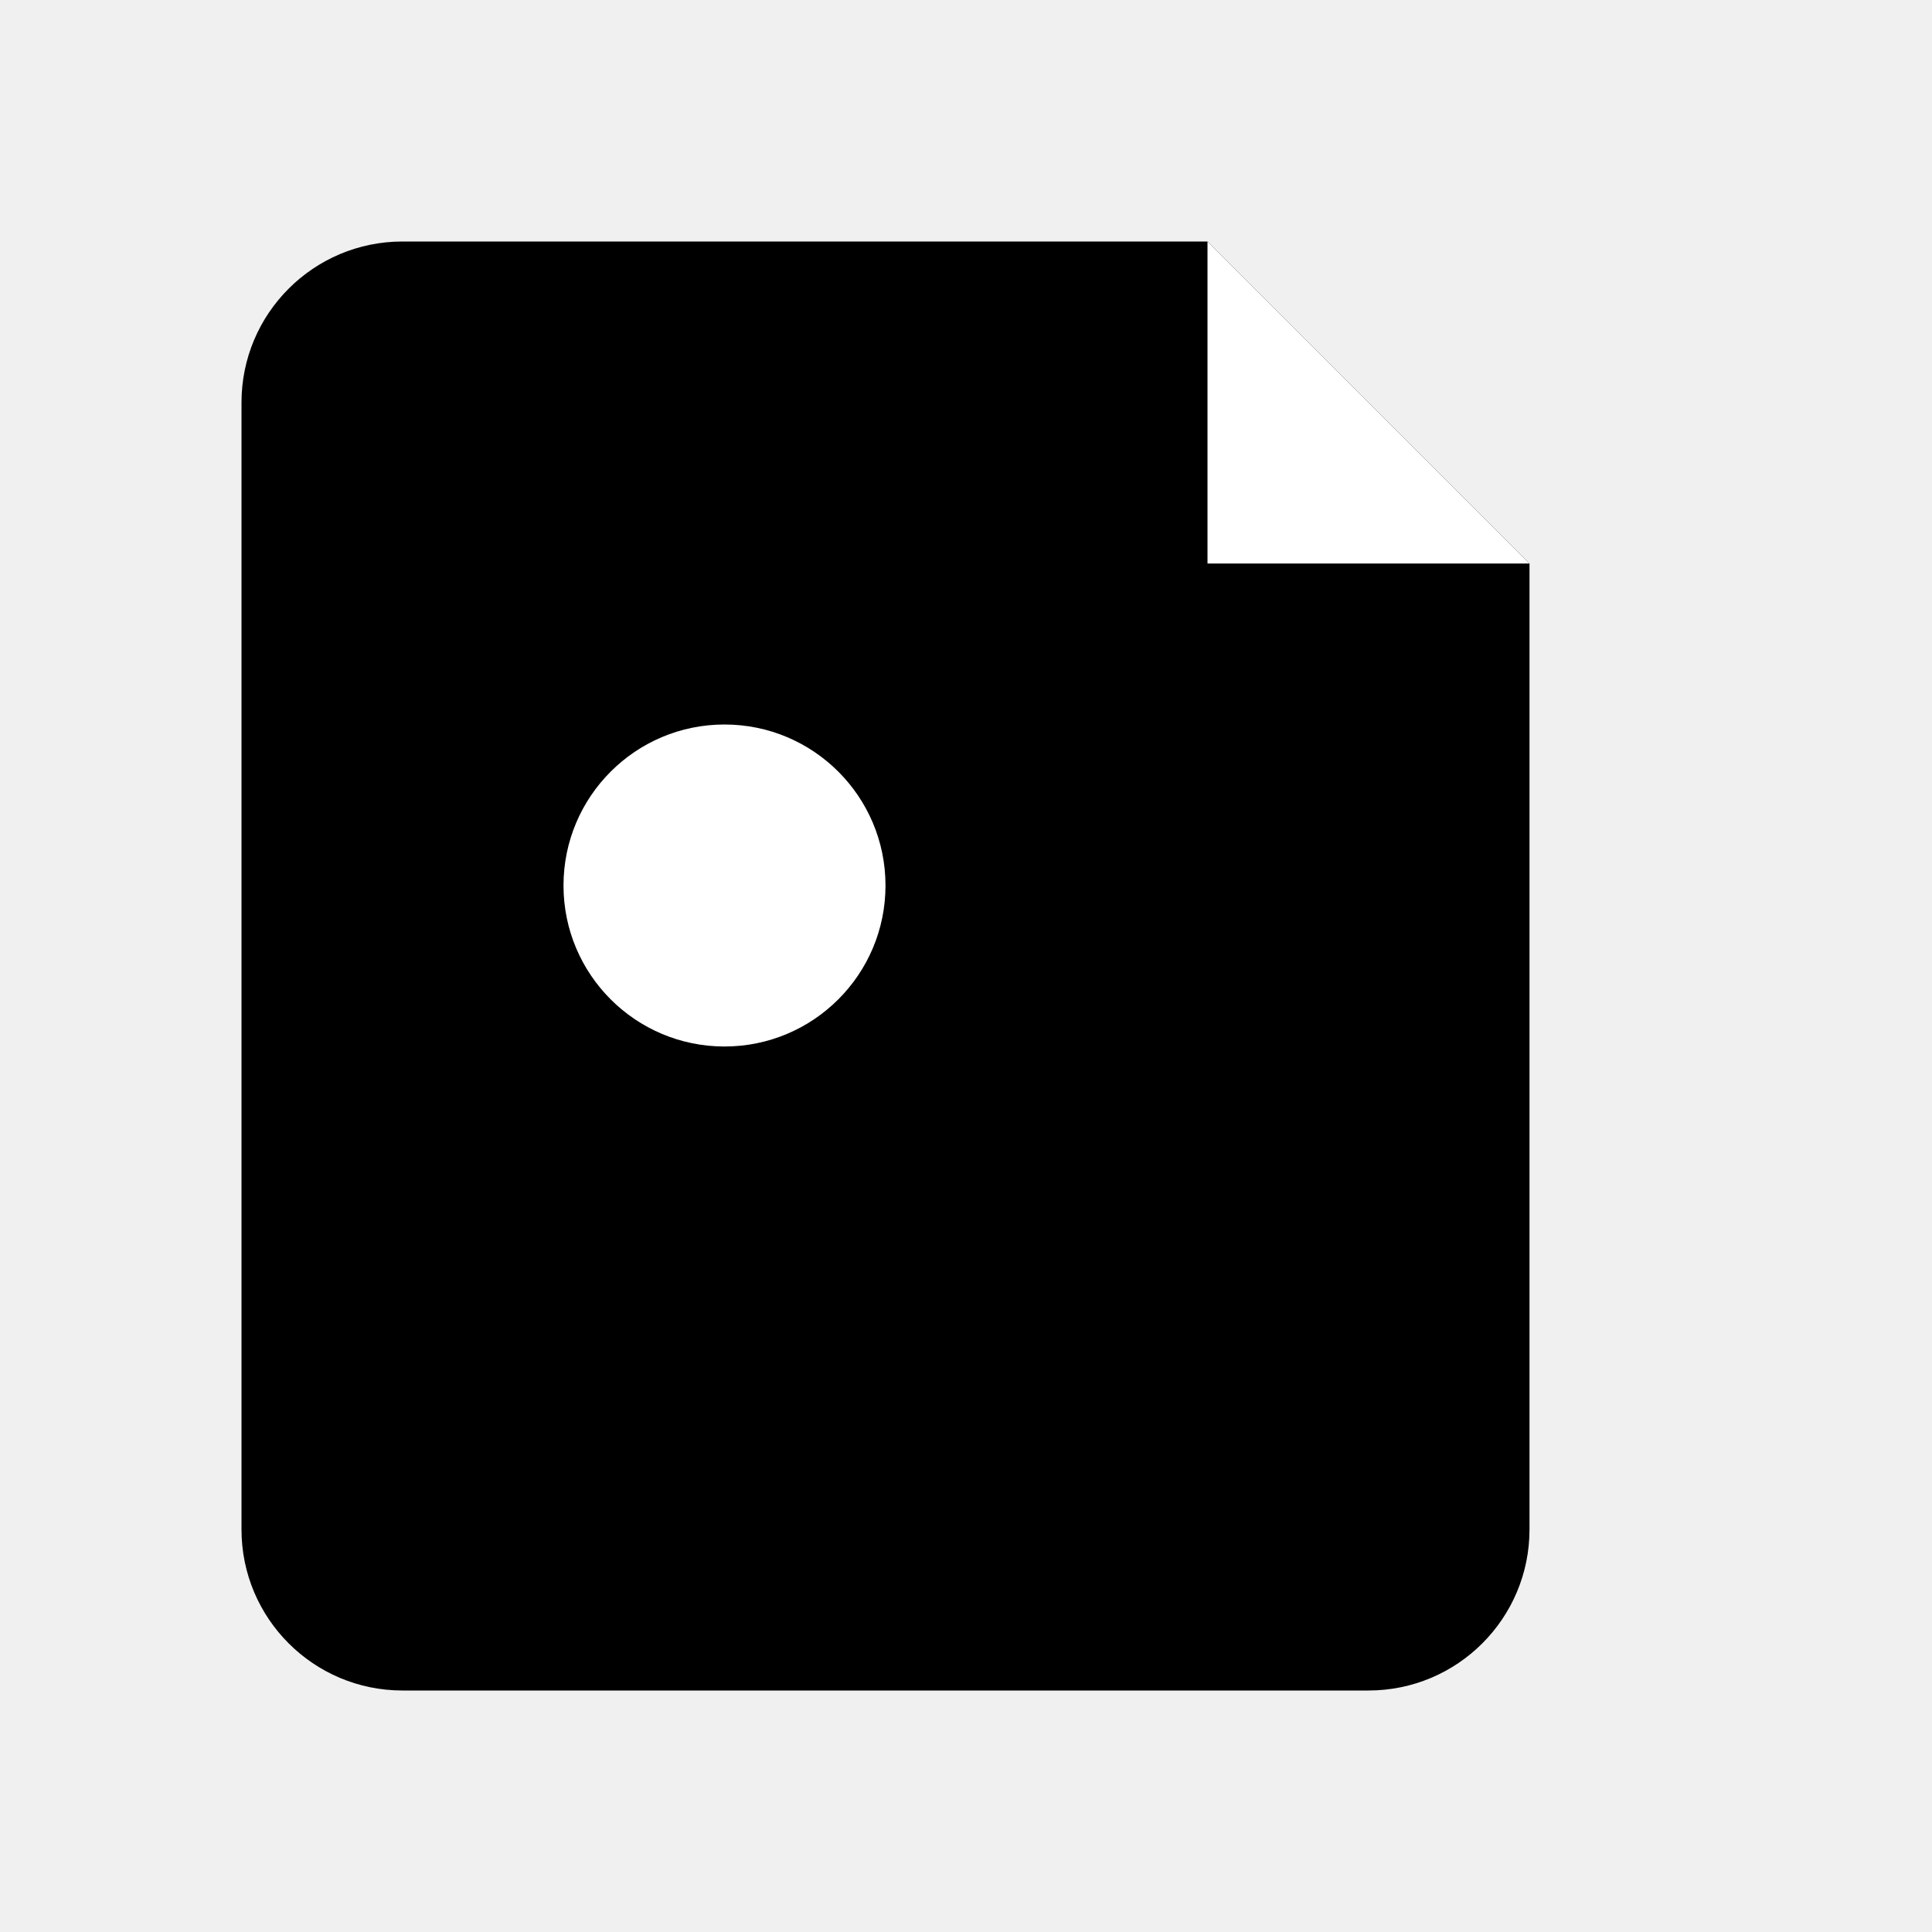
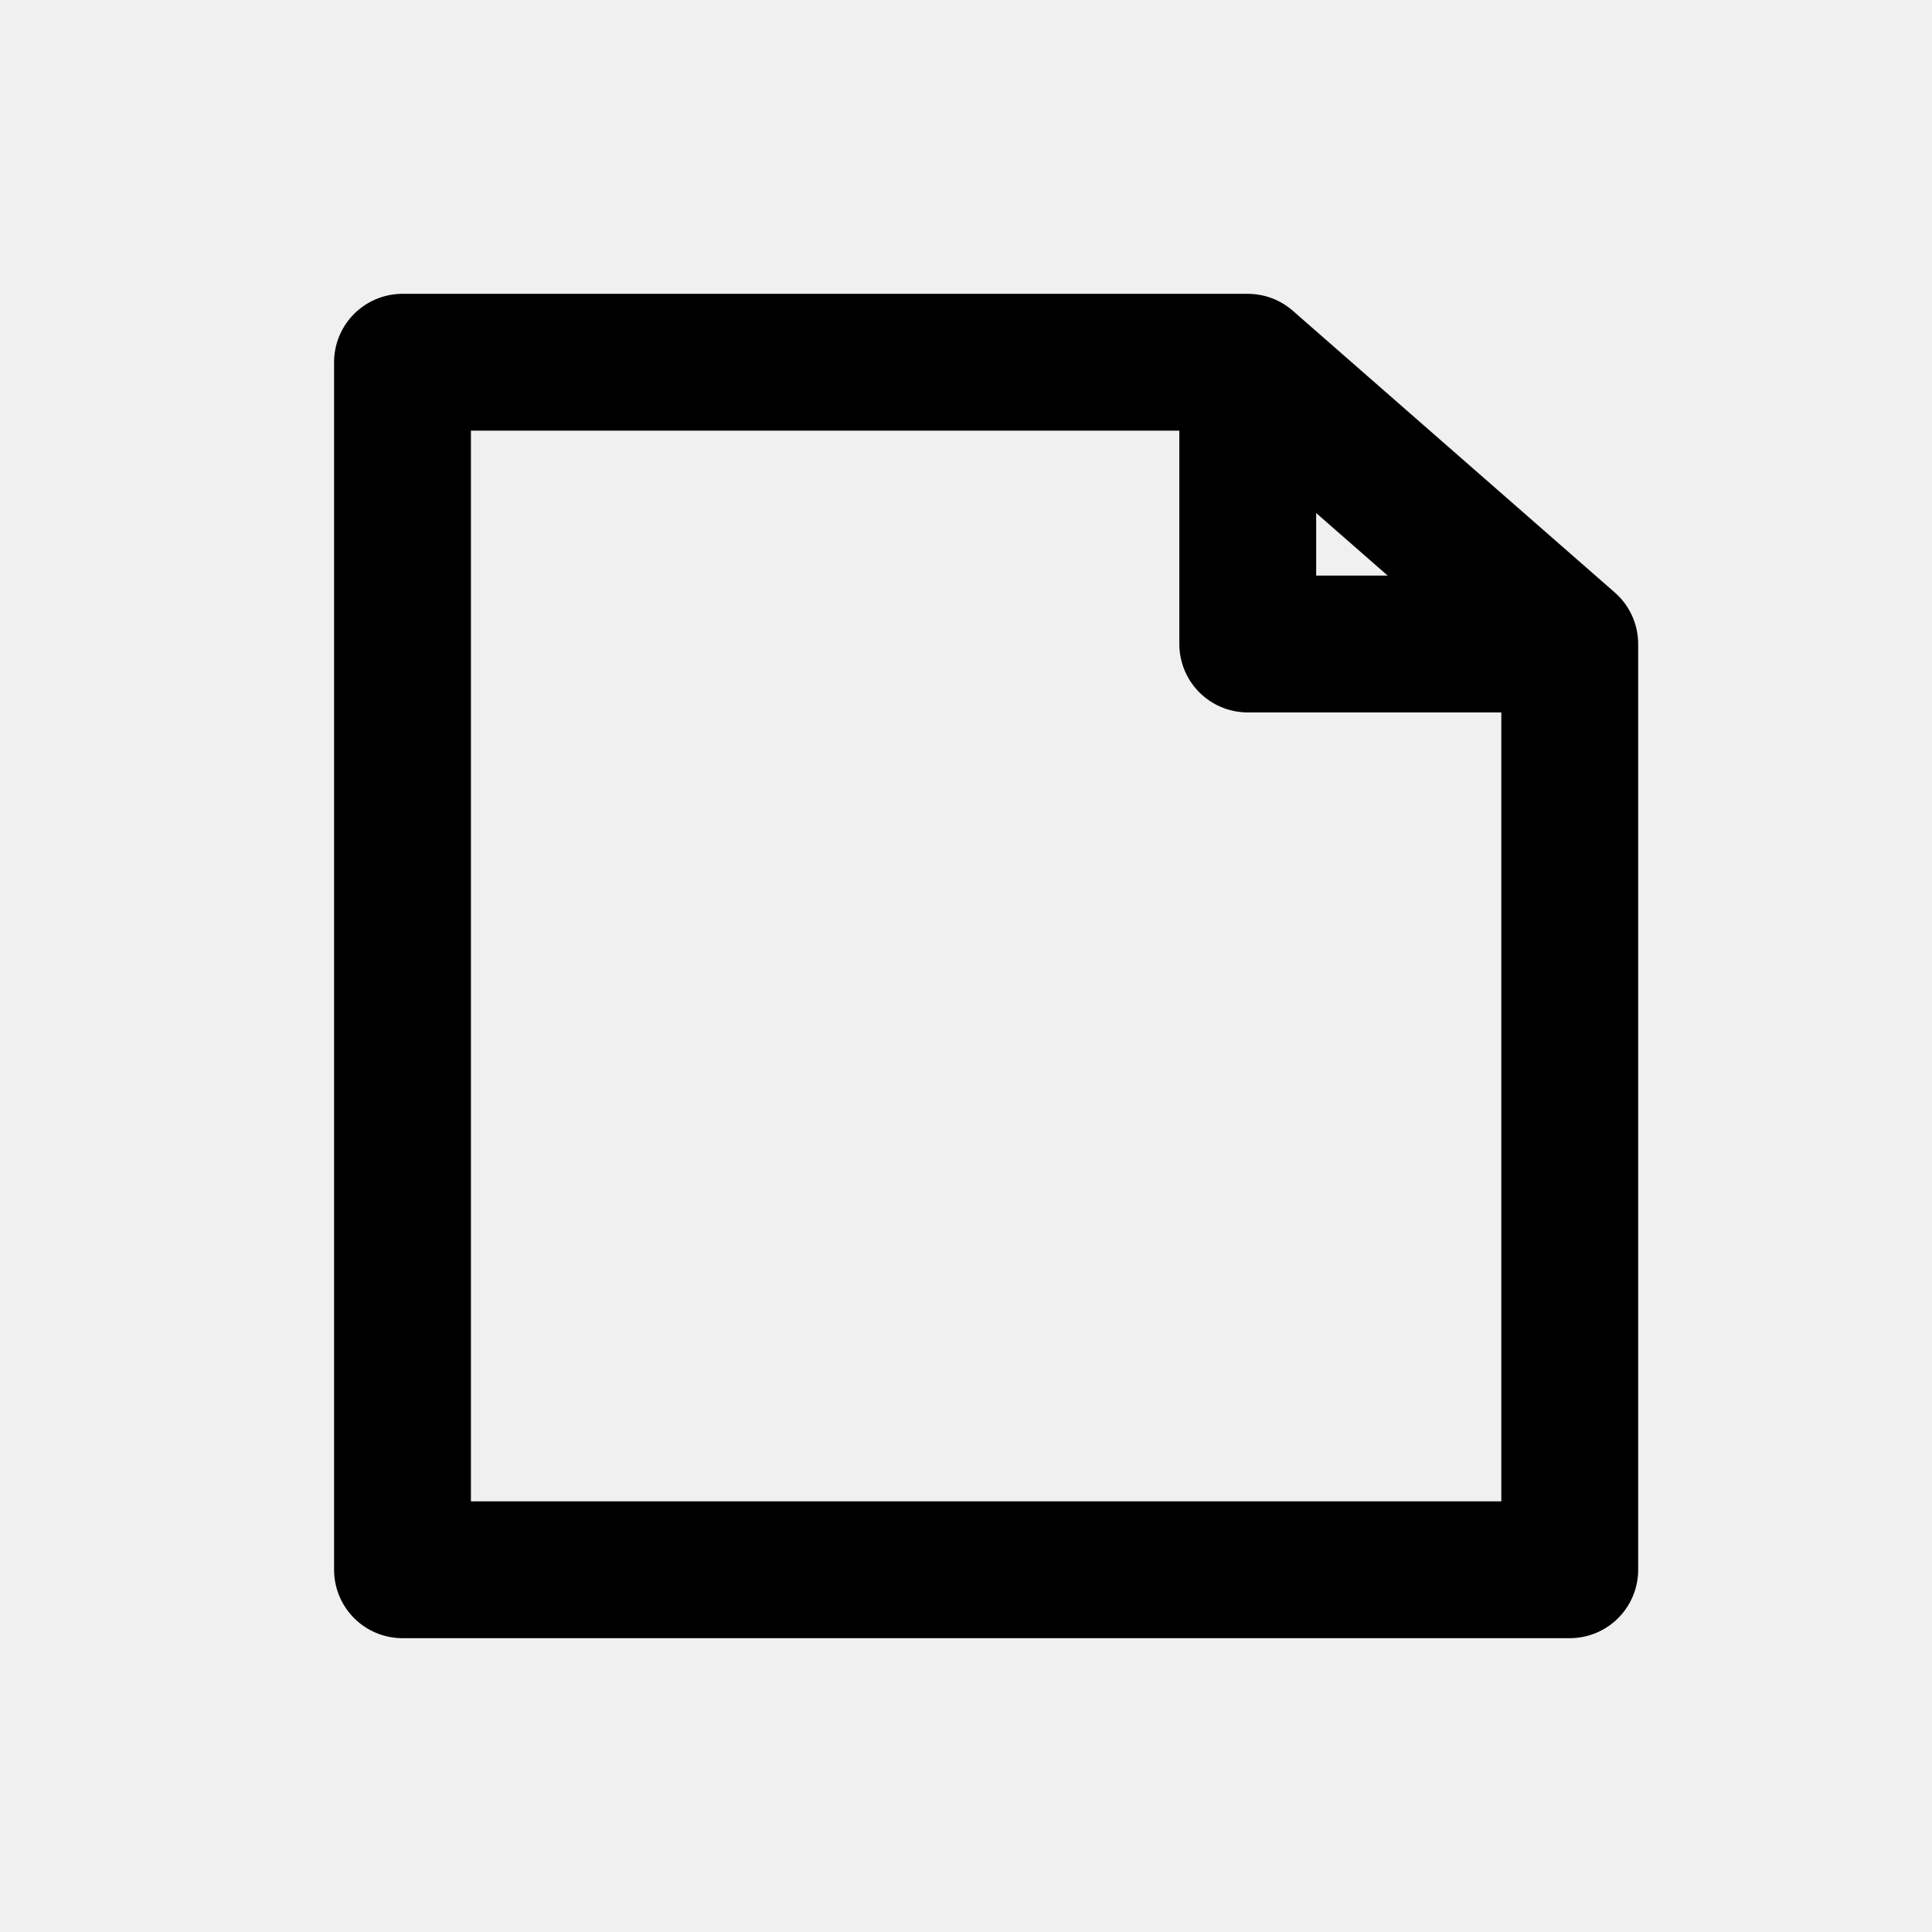
<svg xmlns="http://www.w3.org/2000/svg" viewBox="0 0 24 24">
-   <path d="M5 3h10l4 4v12a2 2 0 0 1-2 2H5a2 2 0 0 1-2-2V5a2 2 0 0 1 2-2Z" fill="#000" />
-   <path d="M15 3v4h4" fill="#fff" />
-   <circle cx="9" cy="11" r="2" fill="#fff" />
+   <path d="M5 4.5h10.5L19.5 8v11.5H5V4.5Z" fill="none" stroke="#000" stroke-width="1.7" stroke-linejoin="round" />
+   <path d="M15.5 4.5V8h4" fill="none" stroke="#000" stroke-width="1.7" stroke-linejoin="round" />
</svg>
